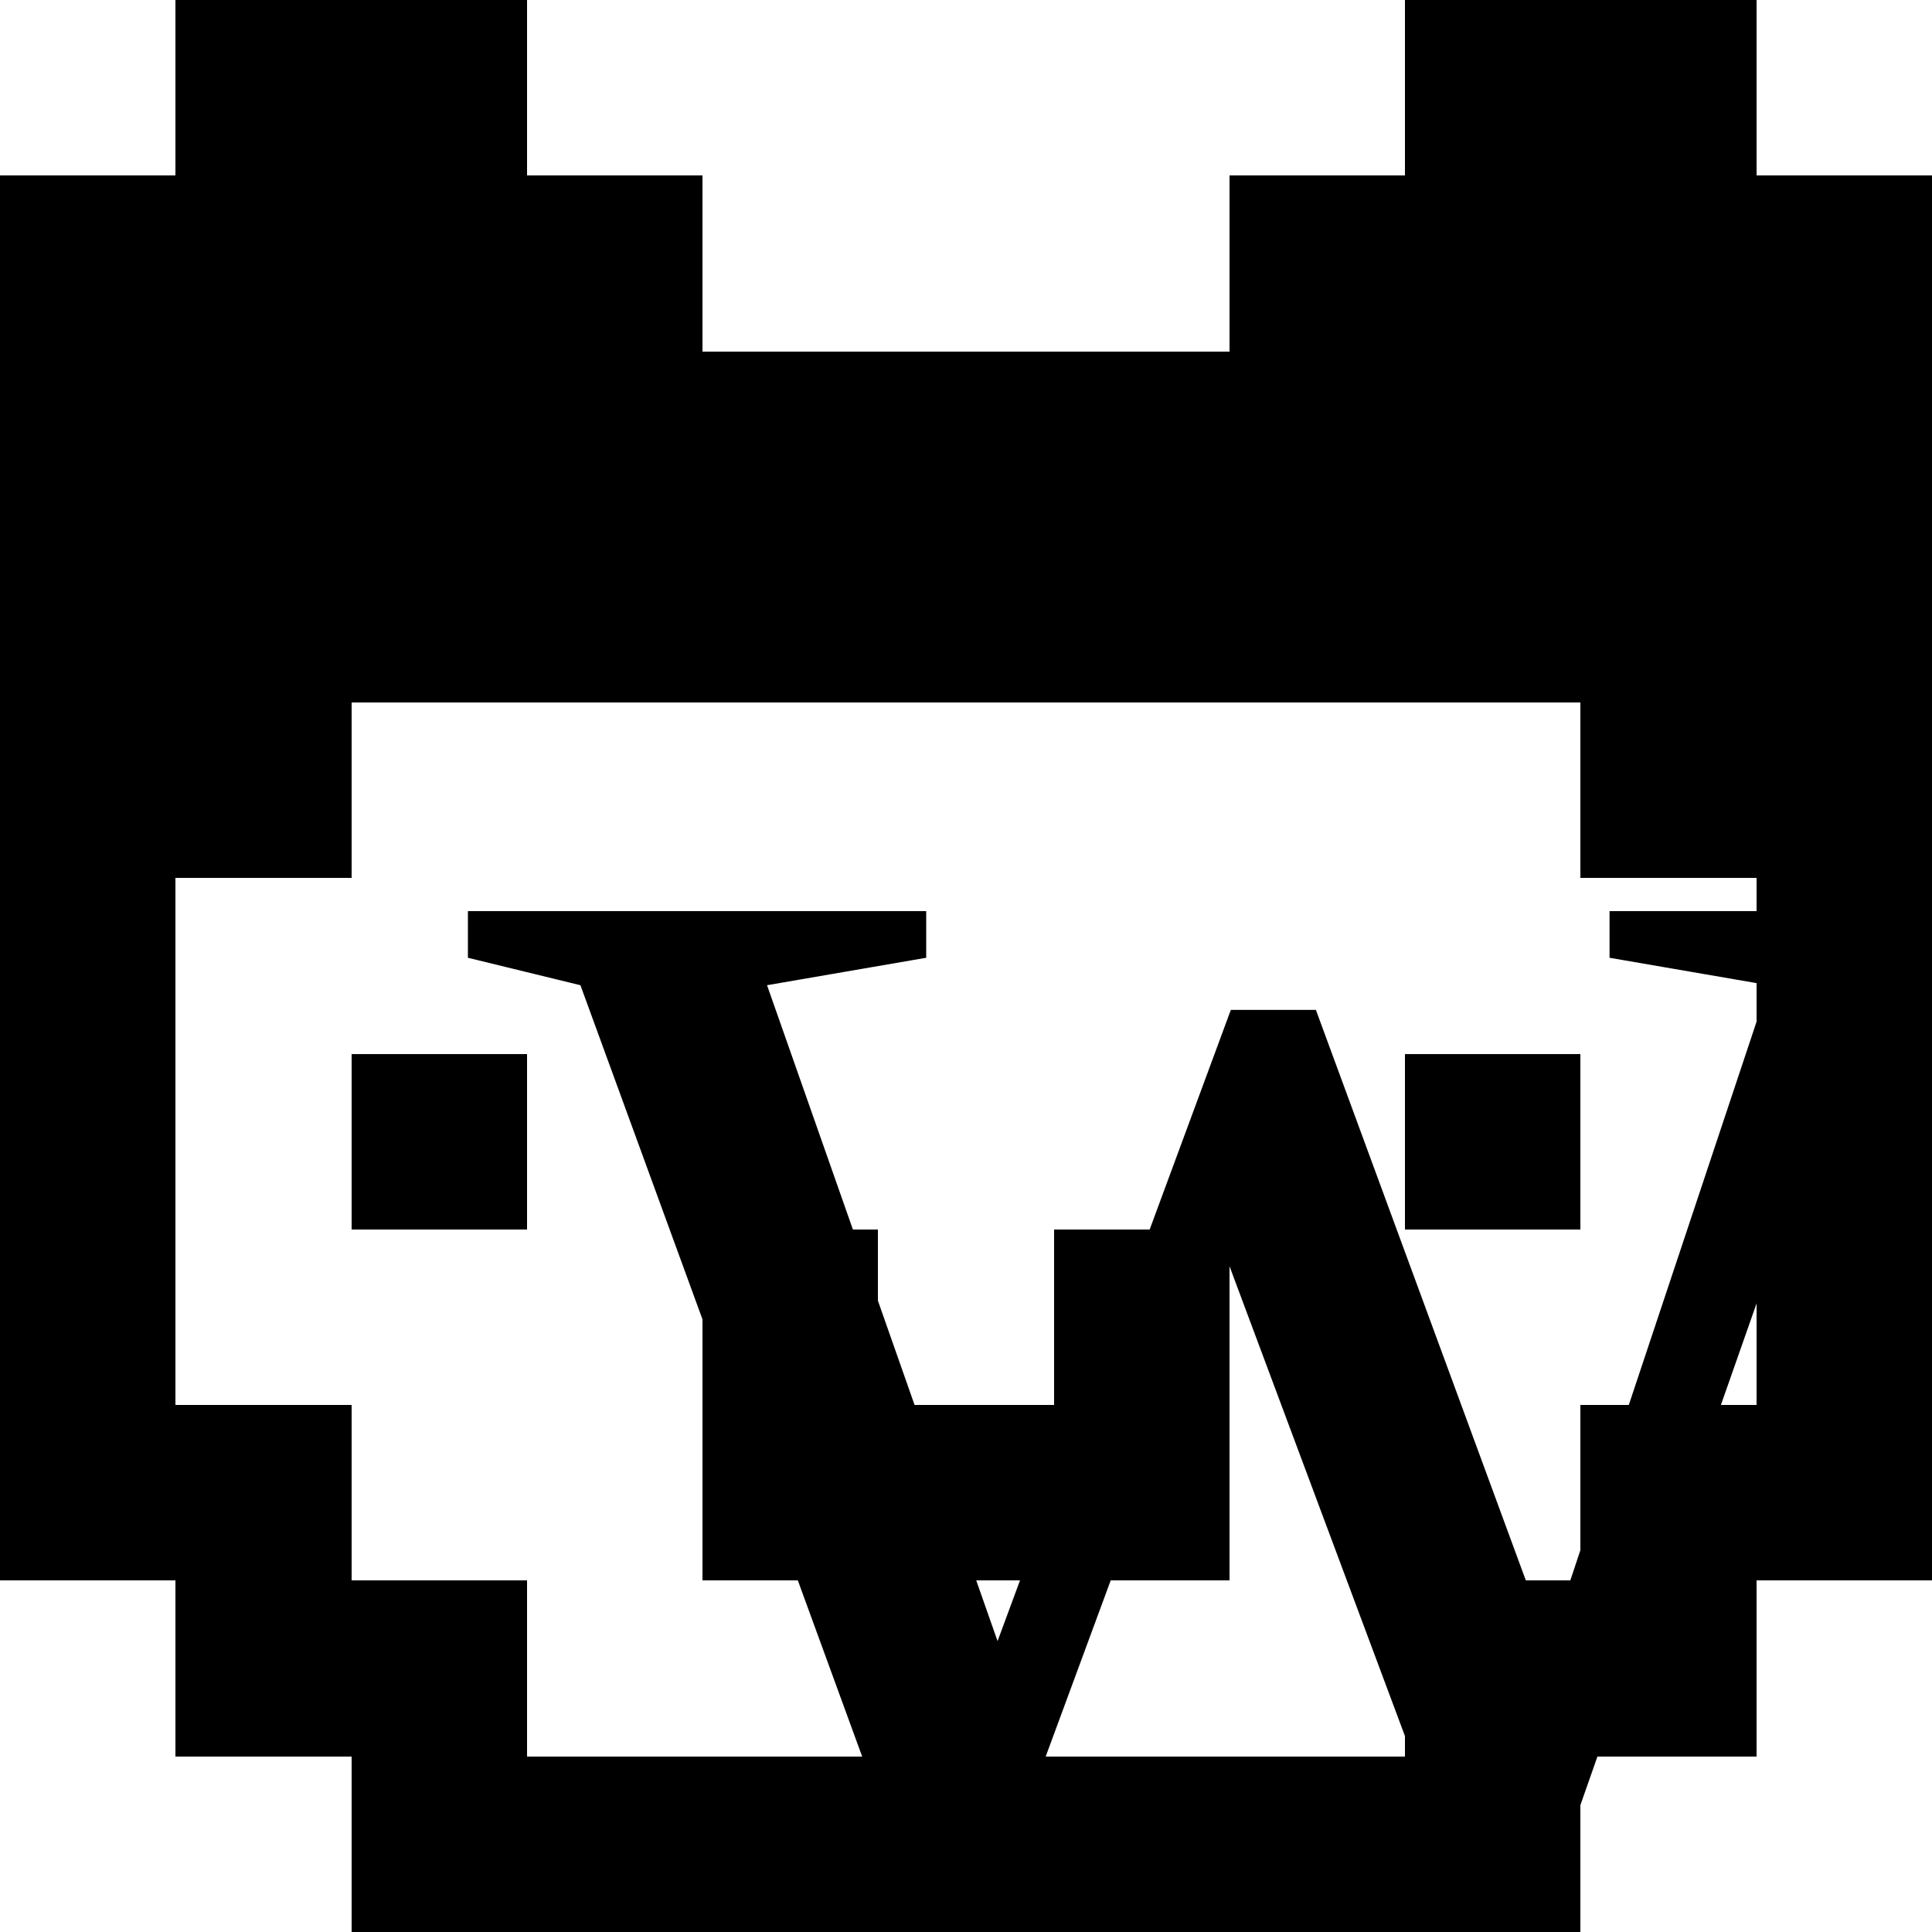
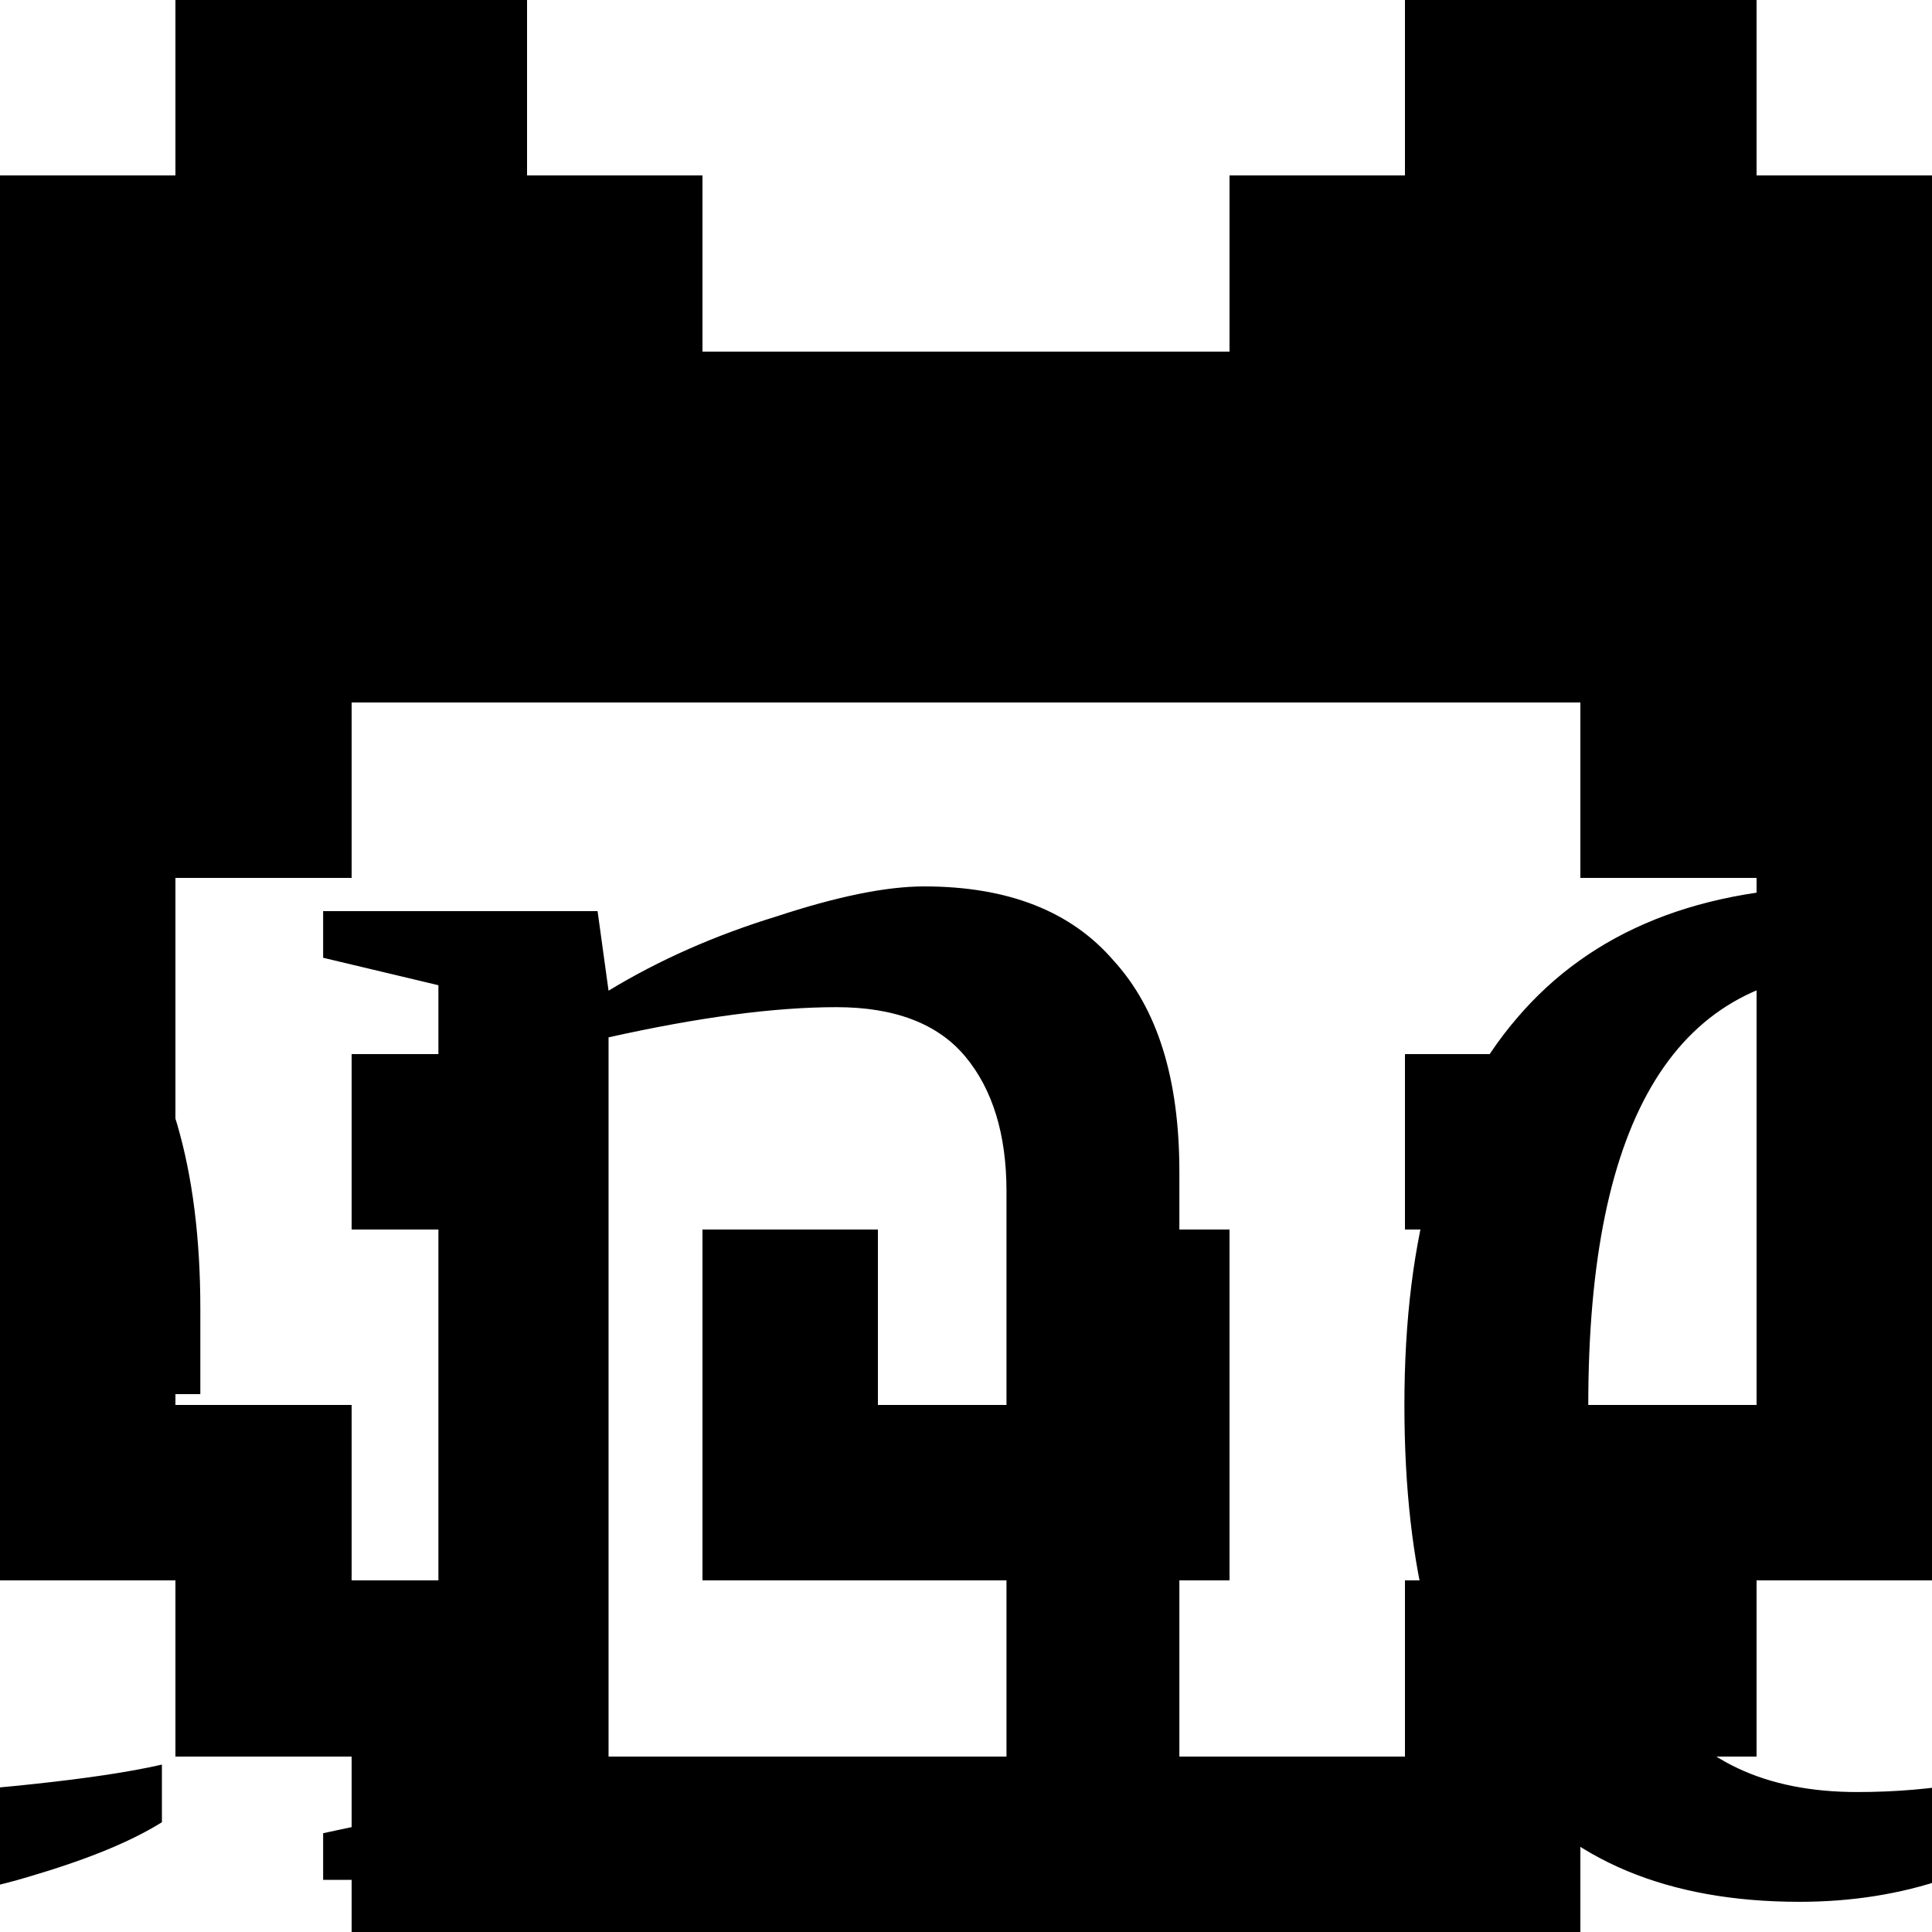
- <svg xmlns="http://www.w3.org/2000/svg" width="90%" height="90%" viewBox="0 0 11 11" id="jh_logo" shape-rendering="crispEdges">
+ <svg xmlns="http://www.w3.org/2000/svg" width="100%" height="90%" viewBox="0 0 11 11" id="jh_logo" shape-rendering="crispEdges">
  <g id="face">
-     <rect id="left_eye" x="2" y="6" width="1" height="1" />
-     <rect id="right_eye" x="8" y="6" width="1" height="1" />
+     <g id="eyes">
+       <rect id="left_eye" x="2" y="6" width="1" height="1" />
+       <rect id="right_eye" x="8" y="6" width="1" height="1" />
+     </g>
    <polygon id="mouth" points="4,7 4,9 7,9 7,7 6,7 6,8 5,8 5,7" />
  </g>
  <g id="head">
-     <polygon id="ears" points="1,0 3,0 3,1 4,1 4,2 7,2 7,1 8,1 8,0 10,0 10,1 11,1 11,5                  9,5 9,4 2,4 2,5 0,5 0,1 1,1" />
+     <polygon id="ears" points="1,0 3,0 3,1 4,1 4,2 7,2 7,1 8,1 8,0 10,0 10,1 11,1 11,5 9,5 9,4 2,4 2,5 0,5 0,1 1,1" />
    <polygon id="beard" points="0,5 0,9 1,9 1,10 2,10 2,11 9,11 9,10 10,10 10,9 11,9 11,5 10,5 10,8 9,8 9,9 8,9 8,10 3,10 3,9 2,9 2,8 1,8 1,5" />
  </g>
-   <text id="url" x="2.65" y="10.7">www.jugendhackt.de</text>
+   <text id="url" text-anchor="middle" x="5.5" y="10.7">www.jugendhackt.org</text>
</svg>
